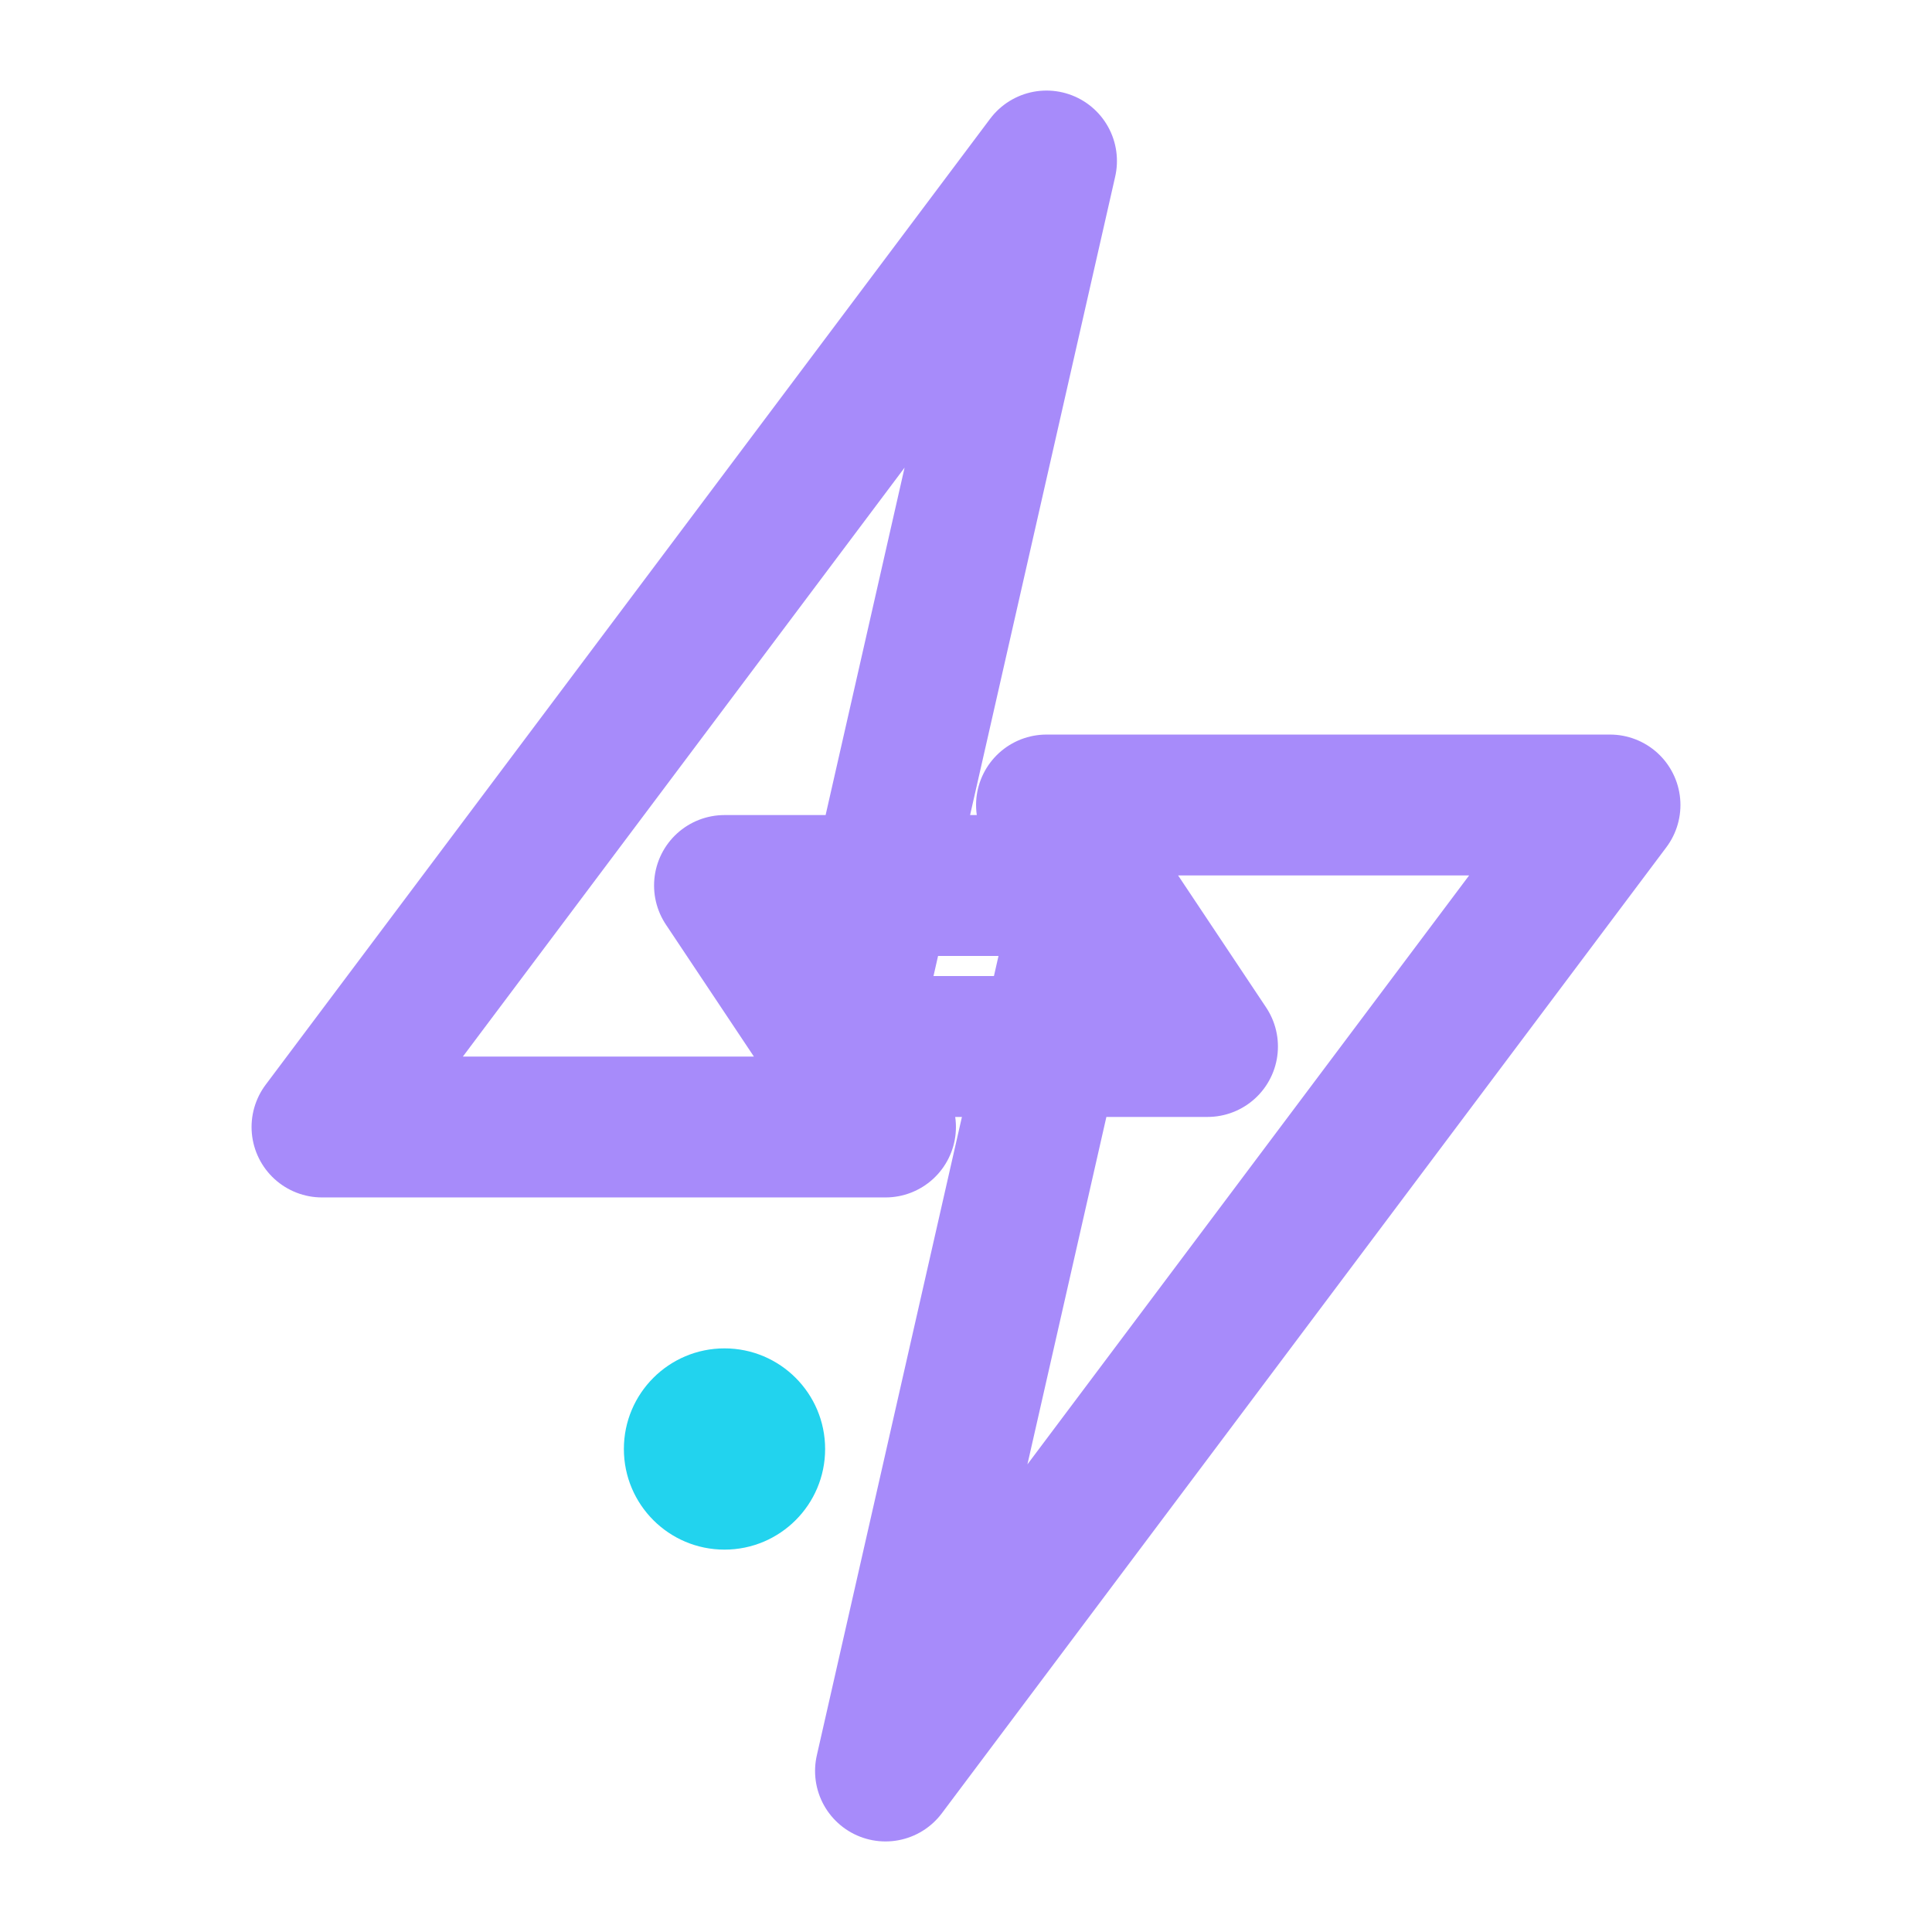
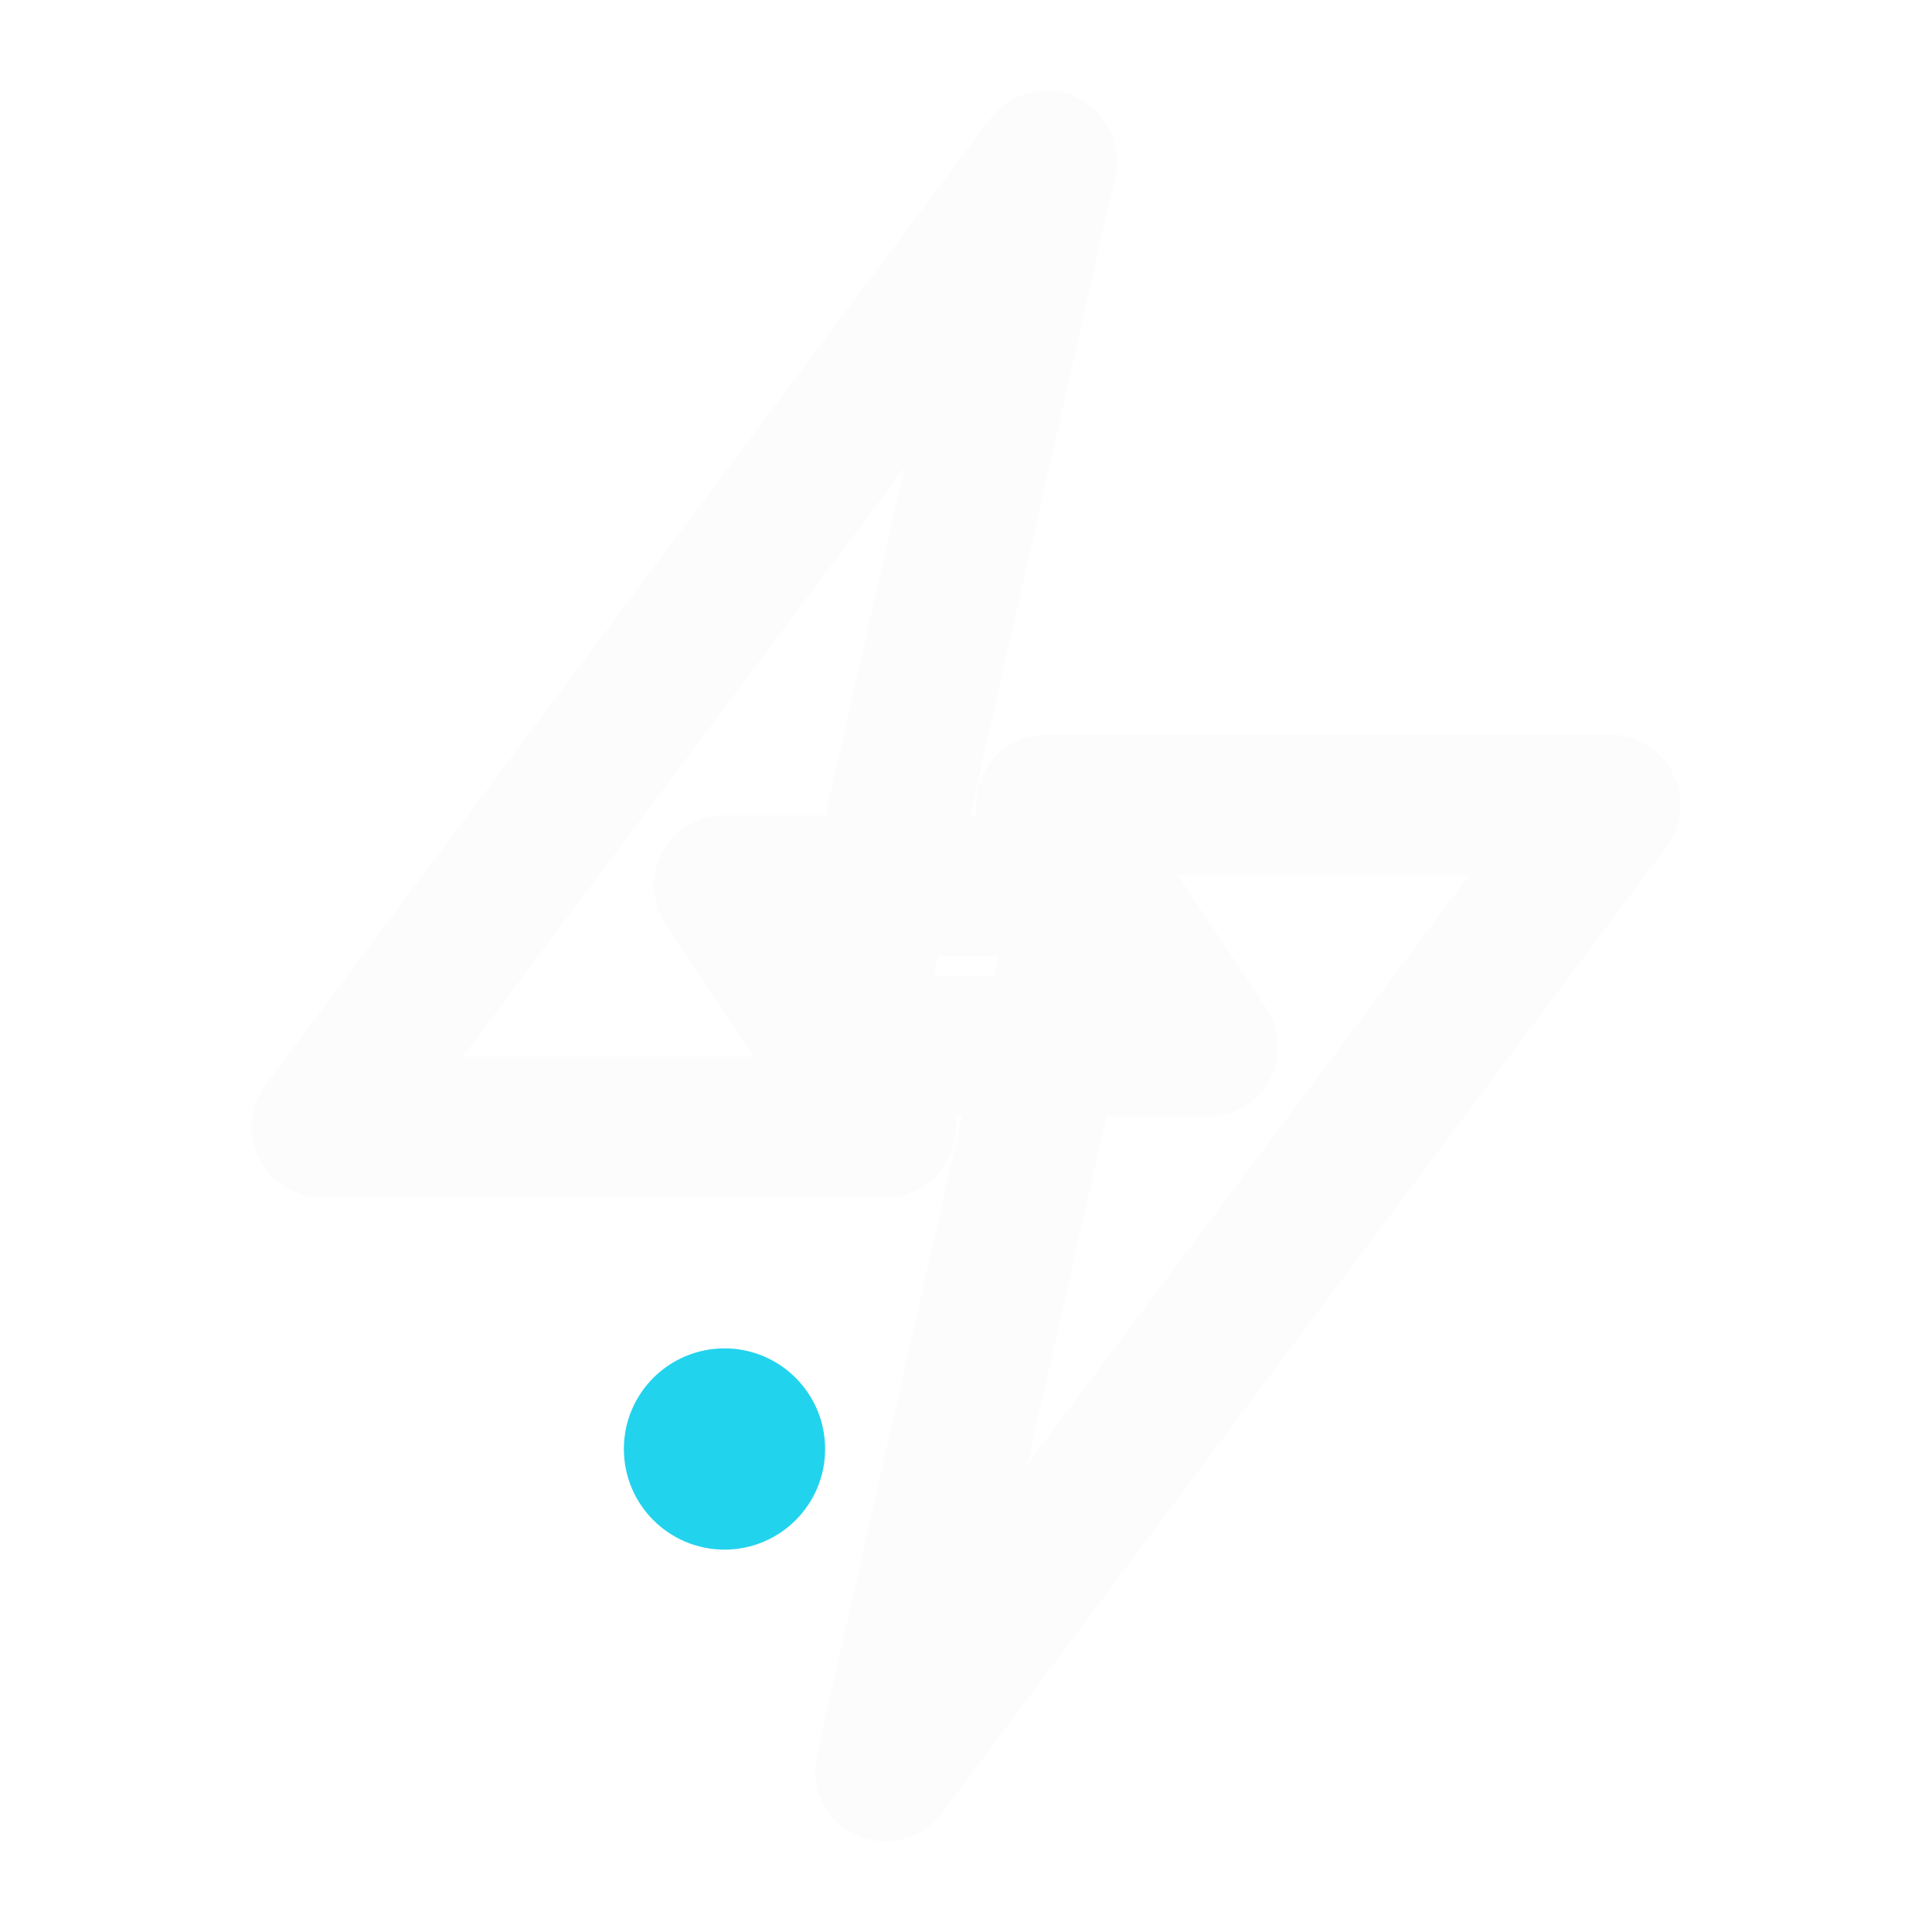
<svg xmlns="http://www.w3.org/2000/svg" viewBox="0 0 24 24" width="24" height="24" fill="none" role="img" aria-label="CLI2API">
-   <path d="M13 2 L4 14 H11 L9 11 H13.5 L11 22 L20 10 H13 L15 13 H10.5 Z" stroke="#A78BFA" stroke-width="1.75" stroke-linejoin="round" stroke-linecap="round" />
+   <path d="M13 2 L4 14 H11 L9 11 H13.5 L11 22 L20 10 H13 L15 13 H10.5 Z" stroke="#FCFCFC" stroke-width="1.75" stroke-linejoin="round" stroke-linecap="round" />
  <circle cx="9" cy="18" r="1.25" fill="#22D3EE" />
</svg>
